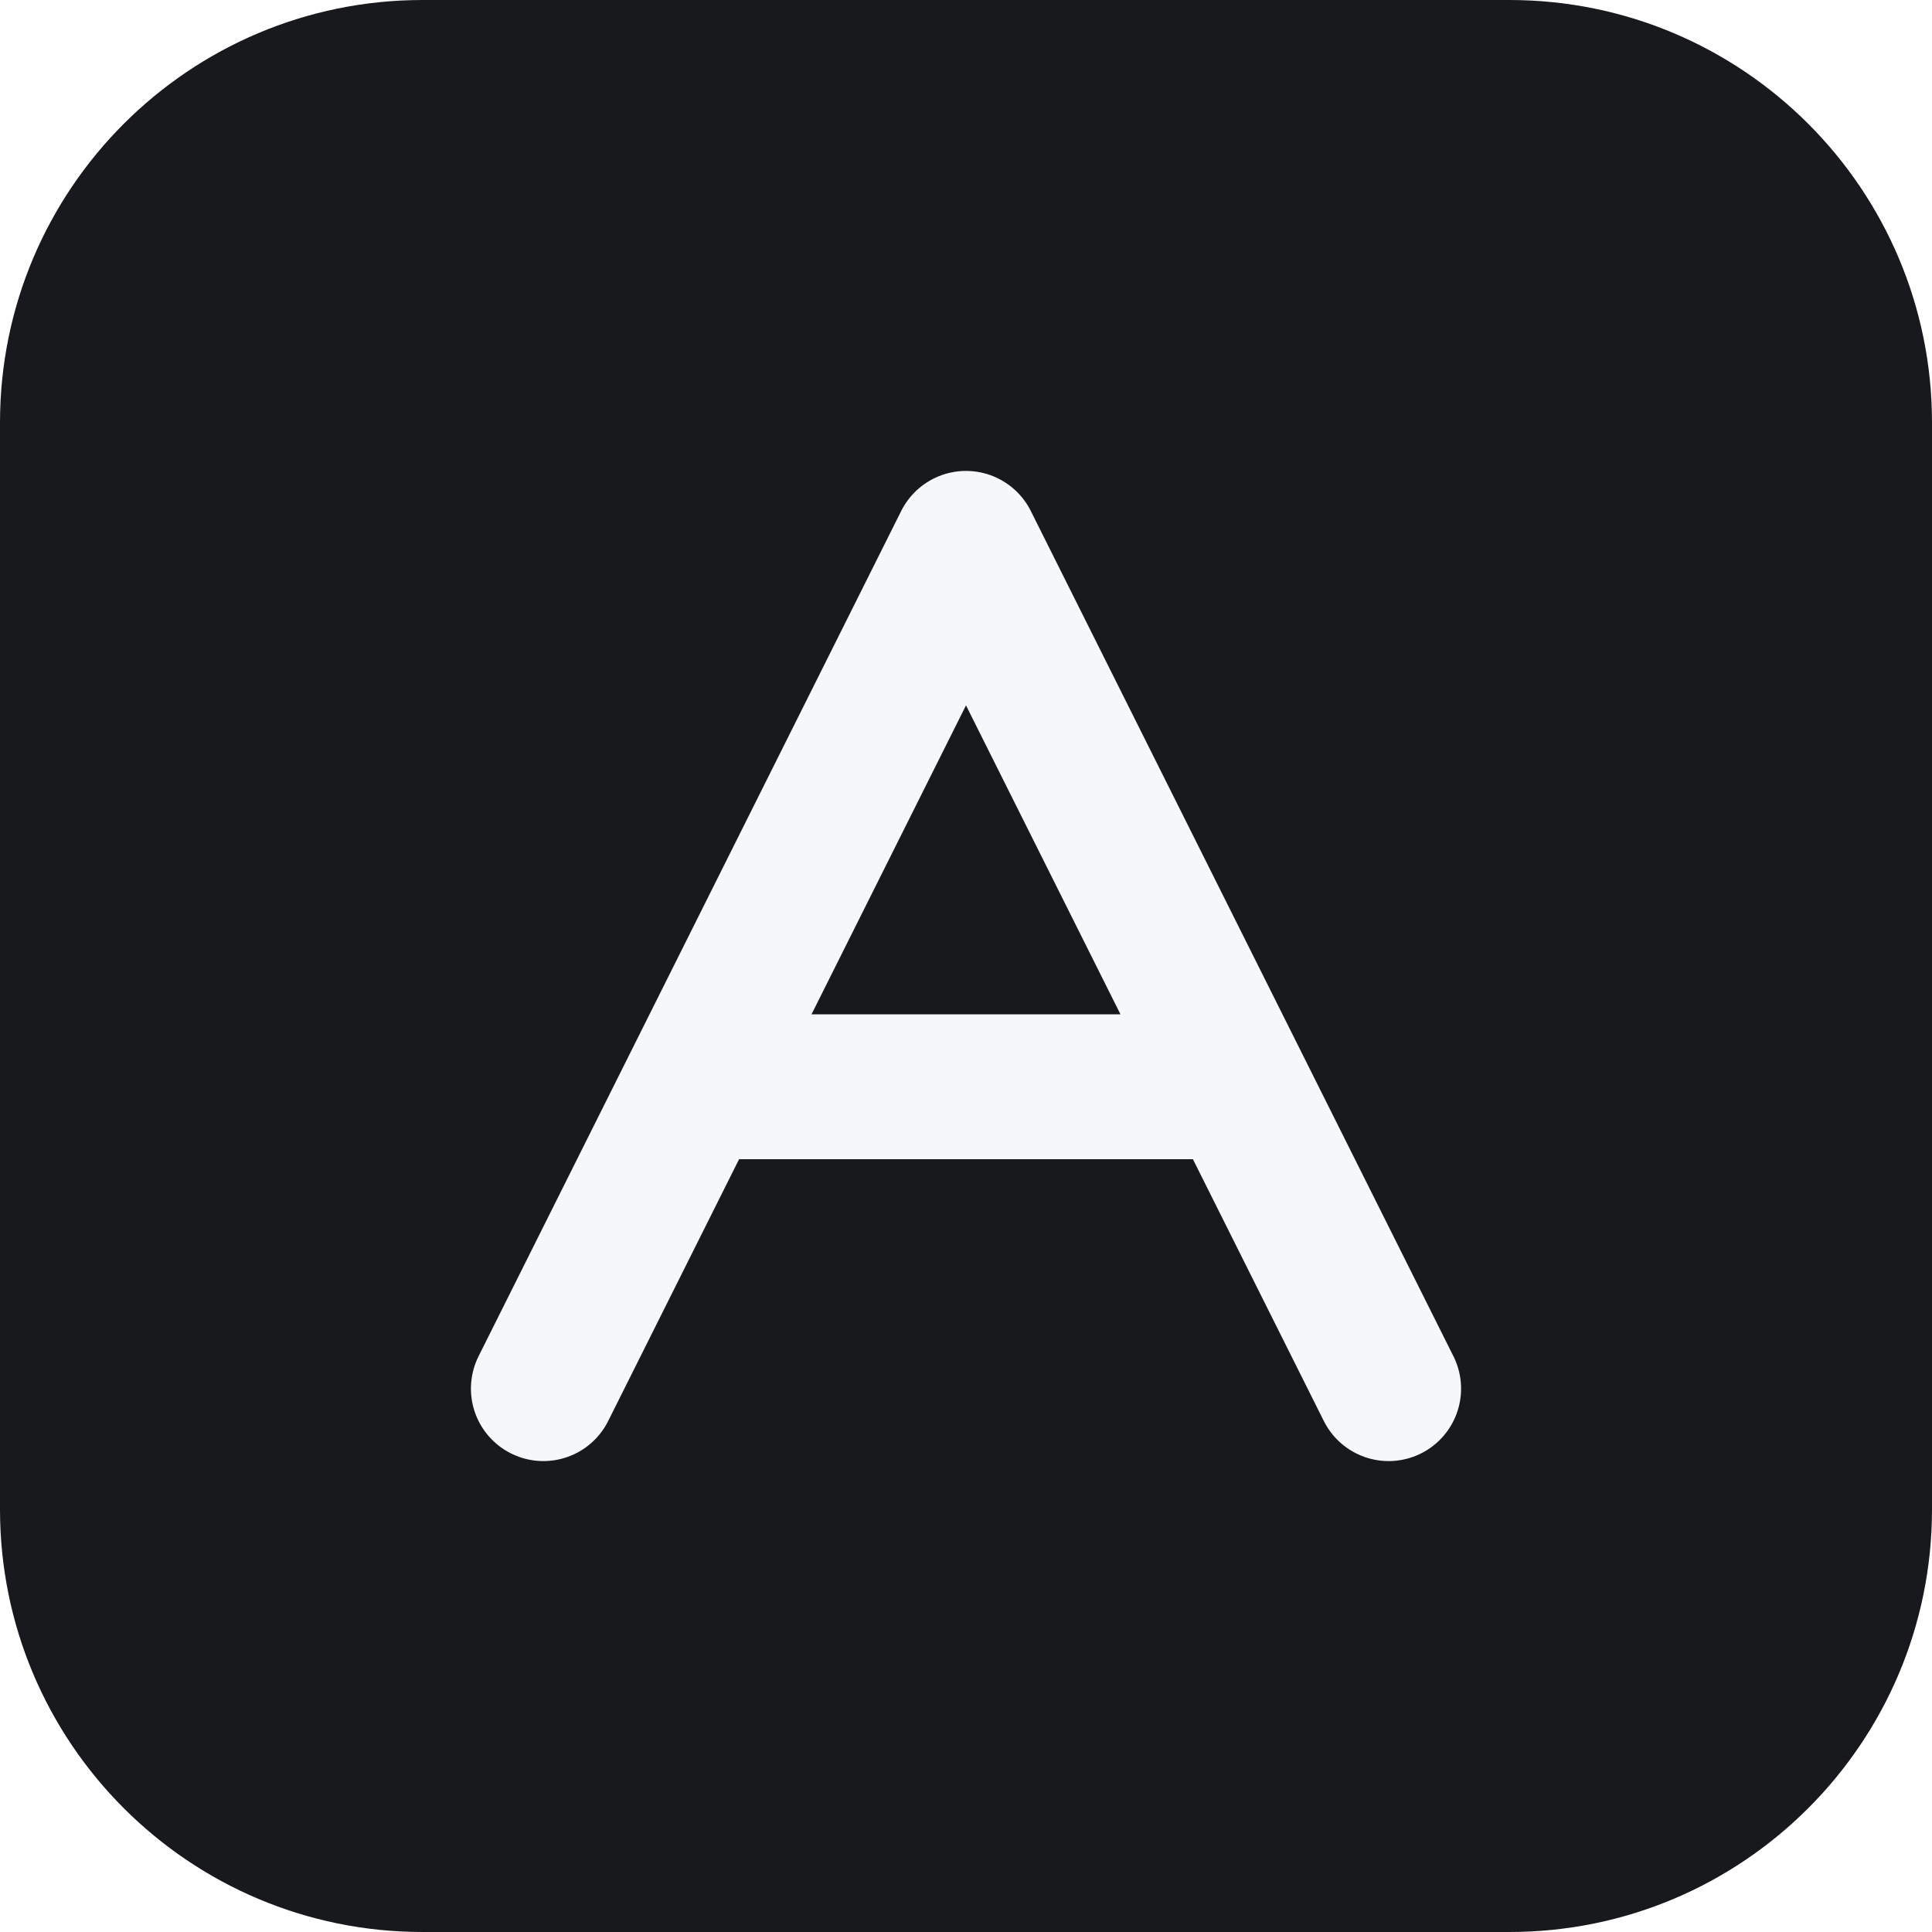
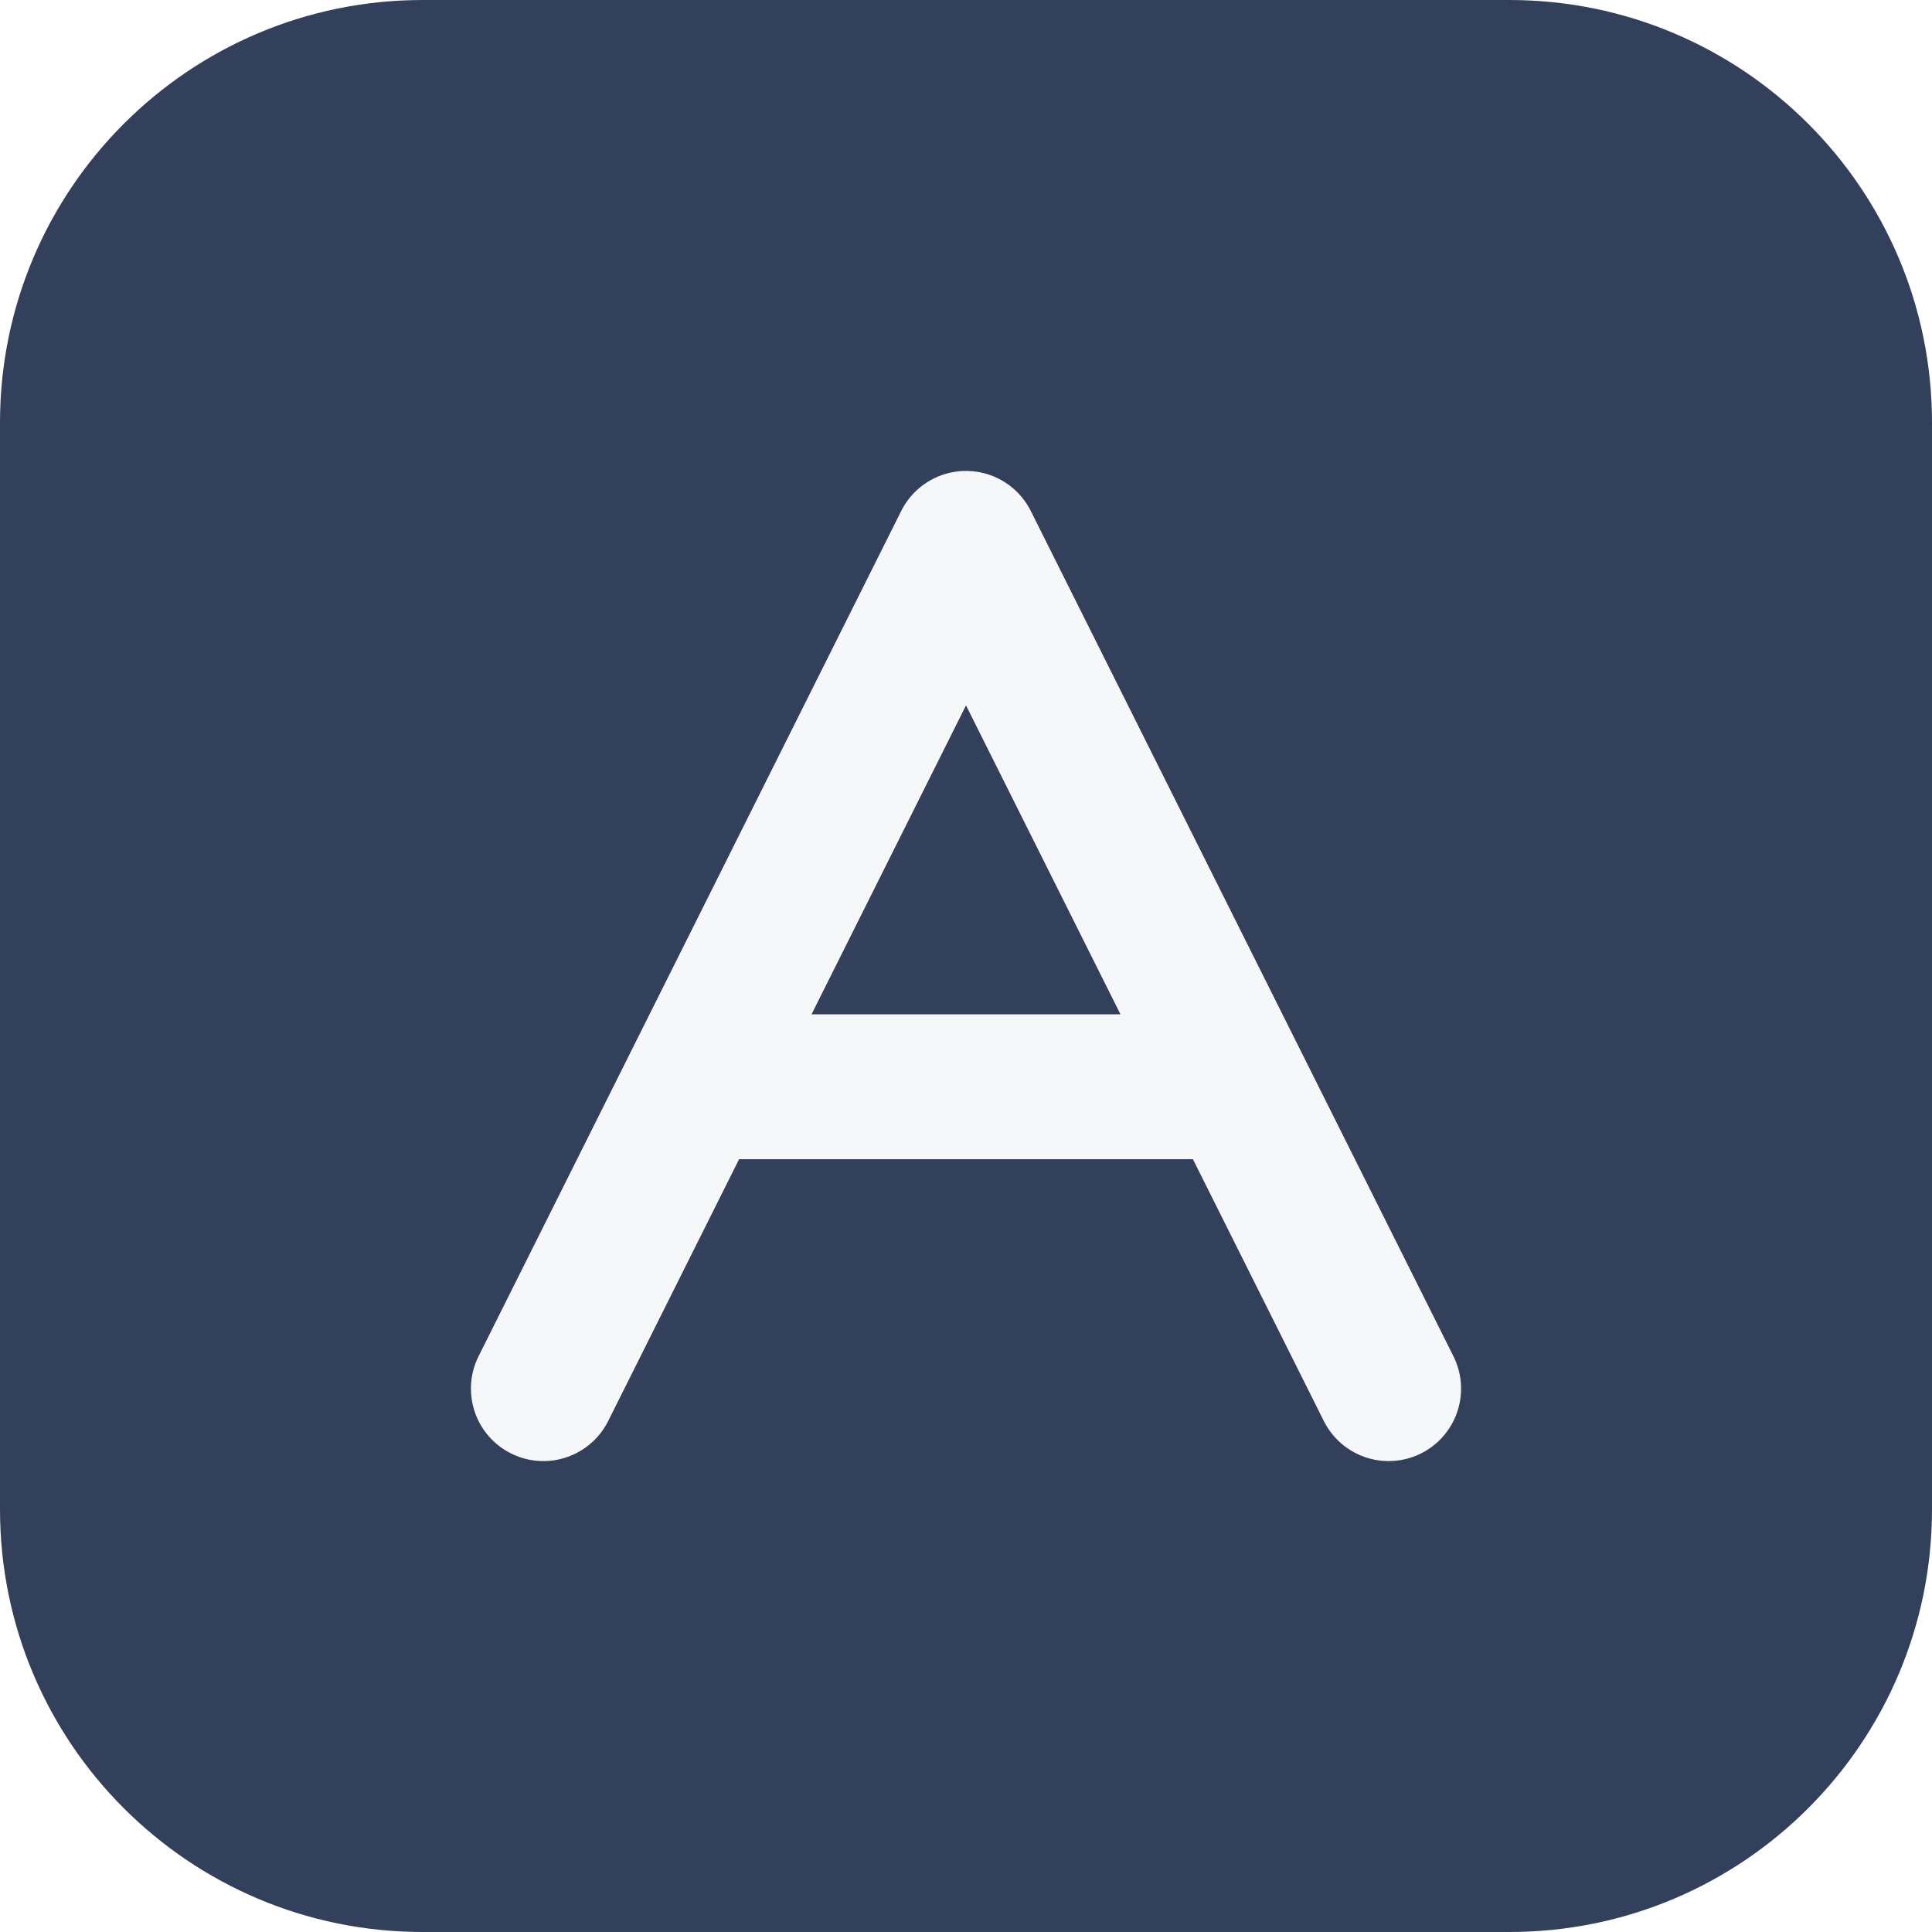
<svg xmlns="http://www.w3.org/2000/svg" viewBox="0 0 32 32" role="img" aria-label="Kien">
-   <rect width="32" height="32" rx="7" fill="#17191c" />
+   <rect width="32" height="32" rx="7" fill="#33405C" />
  <path d="M9 23l7-14 7 14M11.5 18h9" fill="none" stroke="#f6f7f9" stroke-width="2.4" stroke-linecap="round" stroke-linejoin="round" />
</svg>
